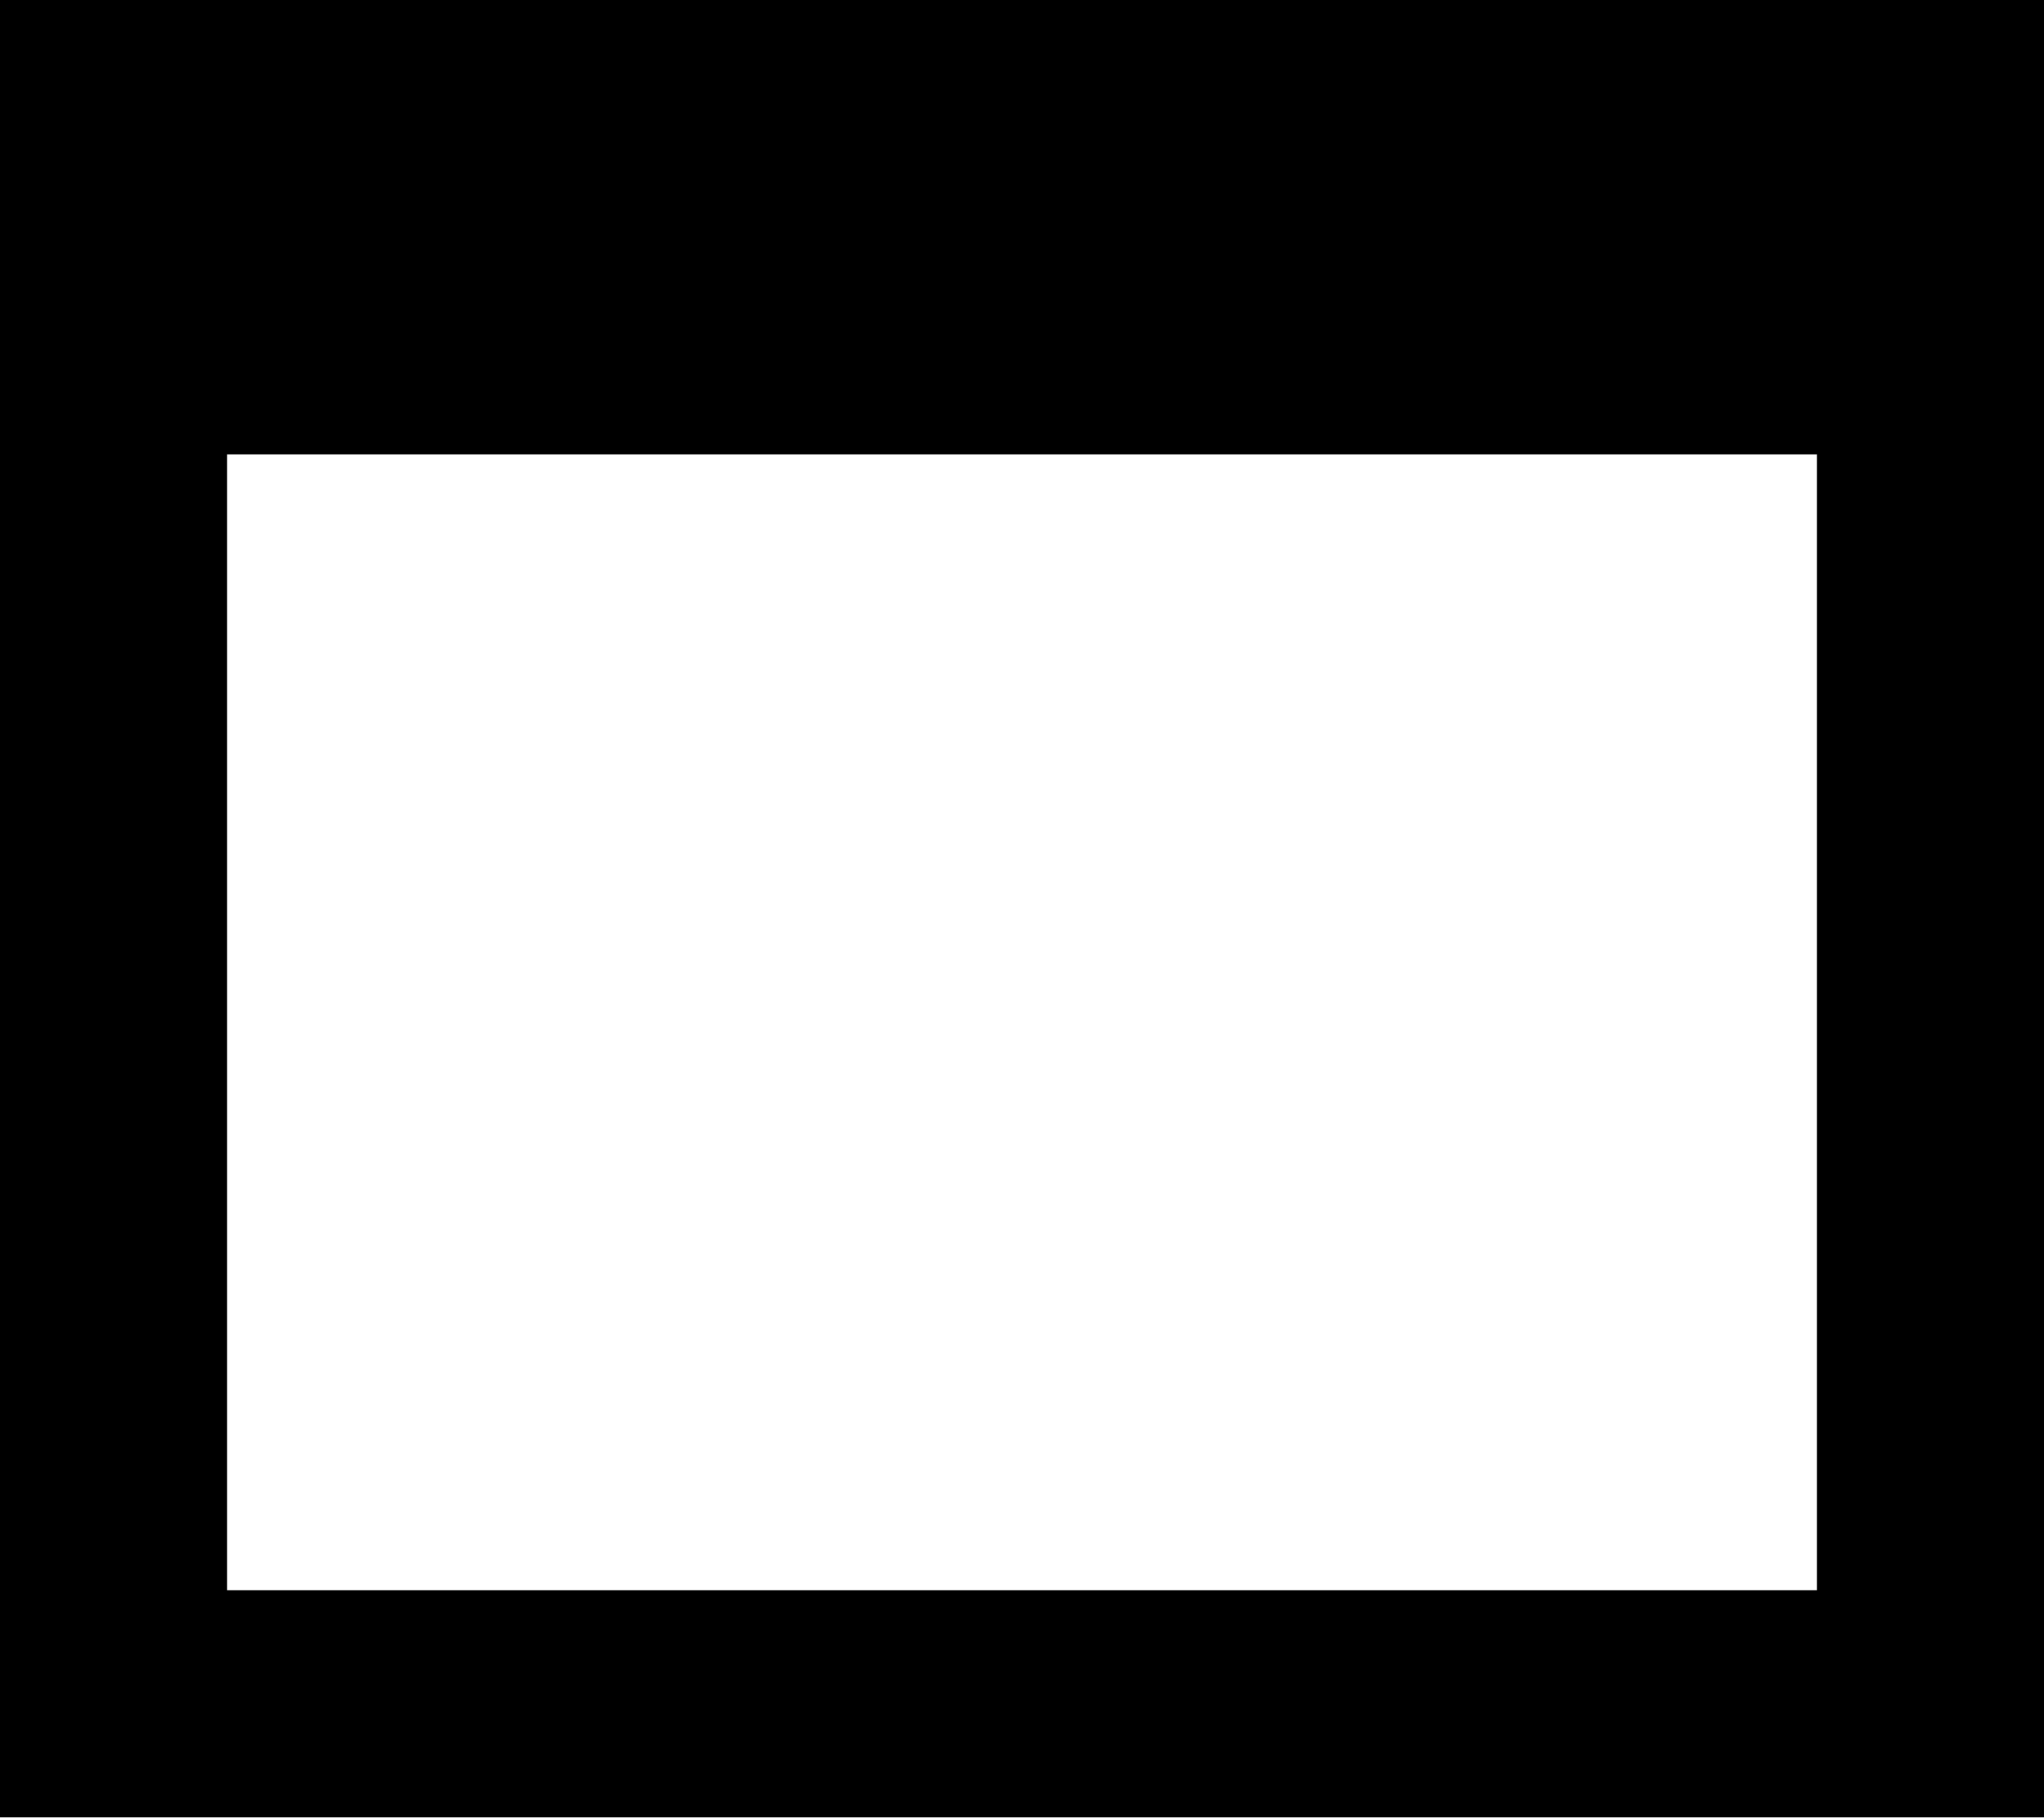
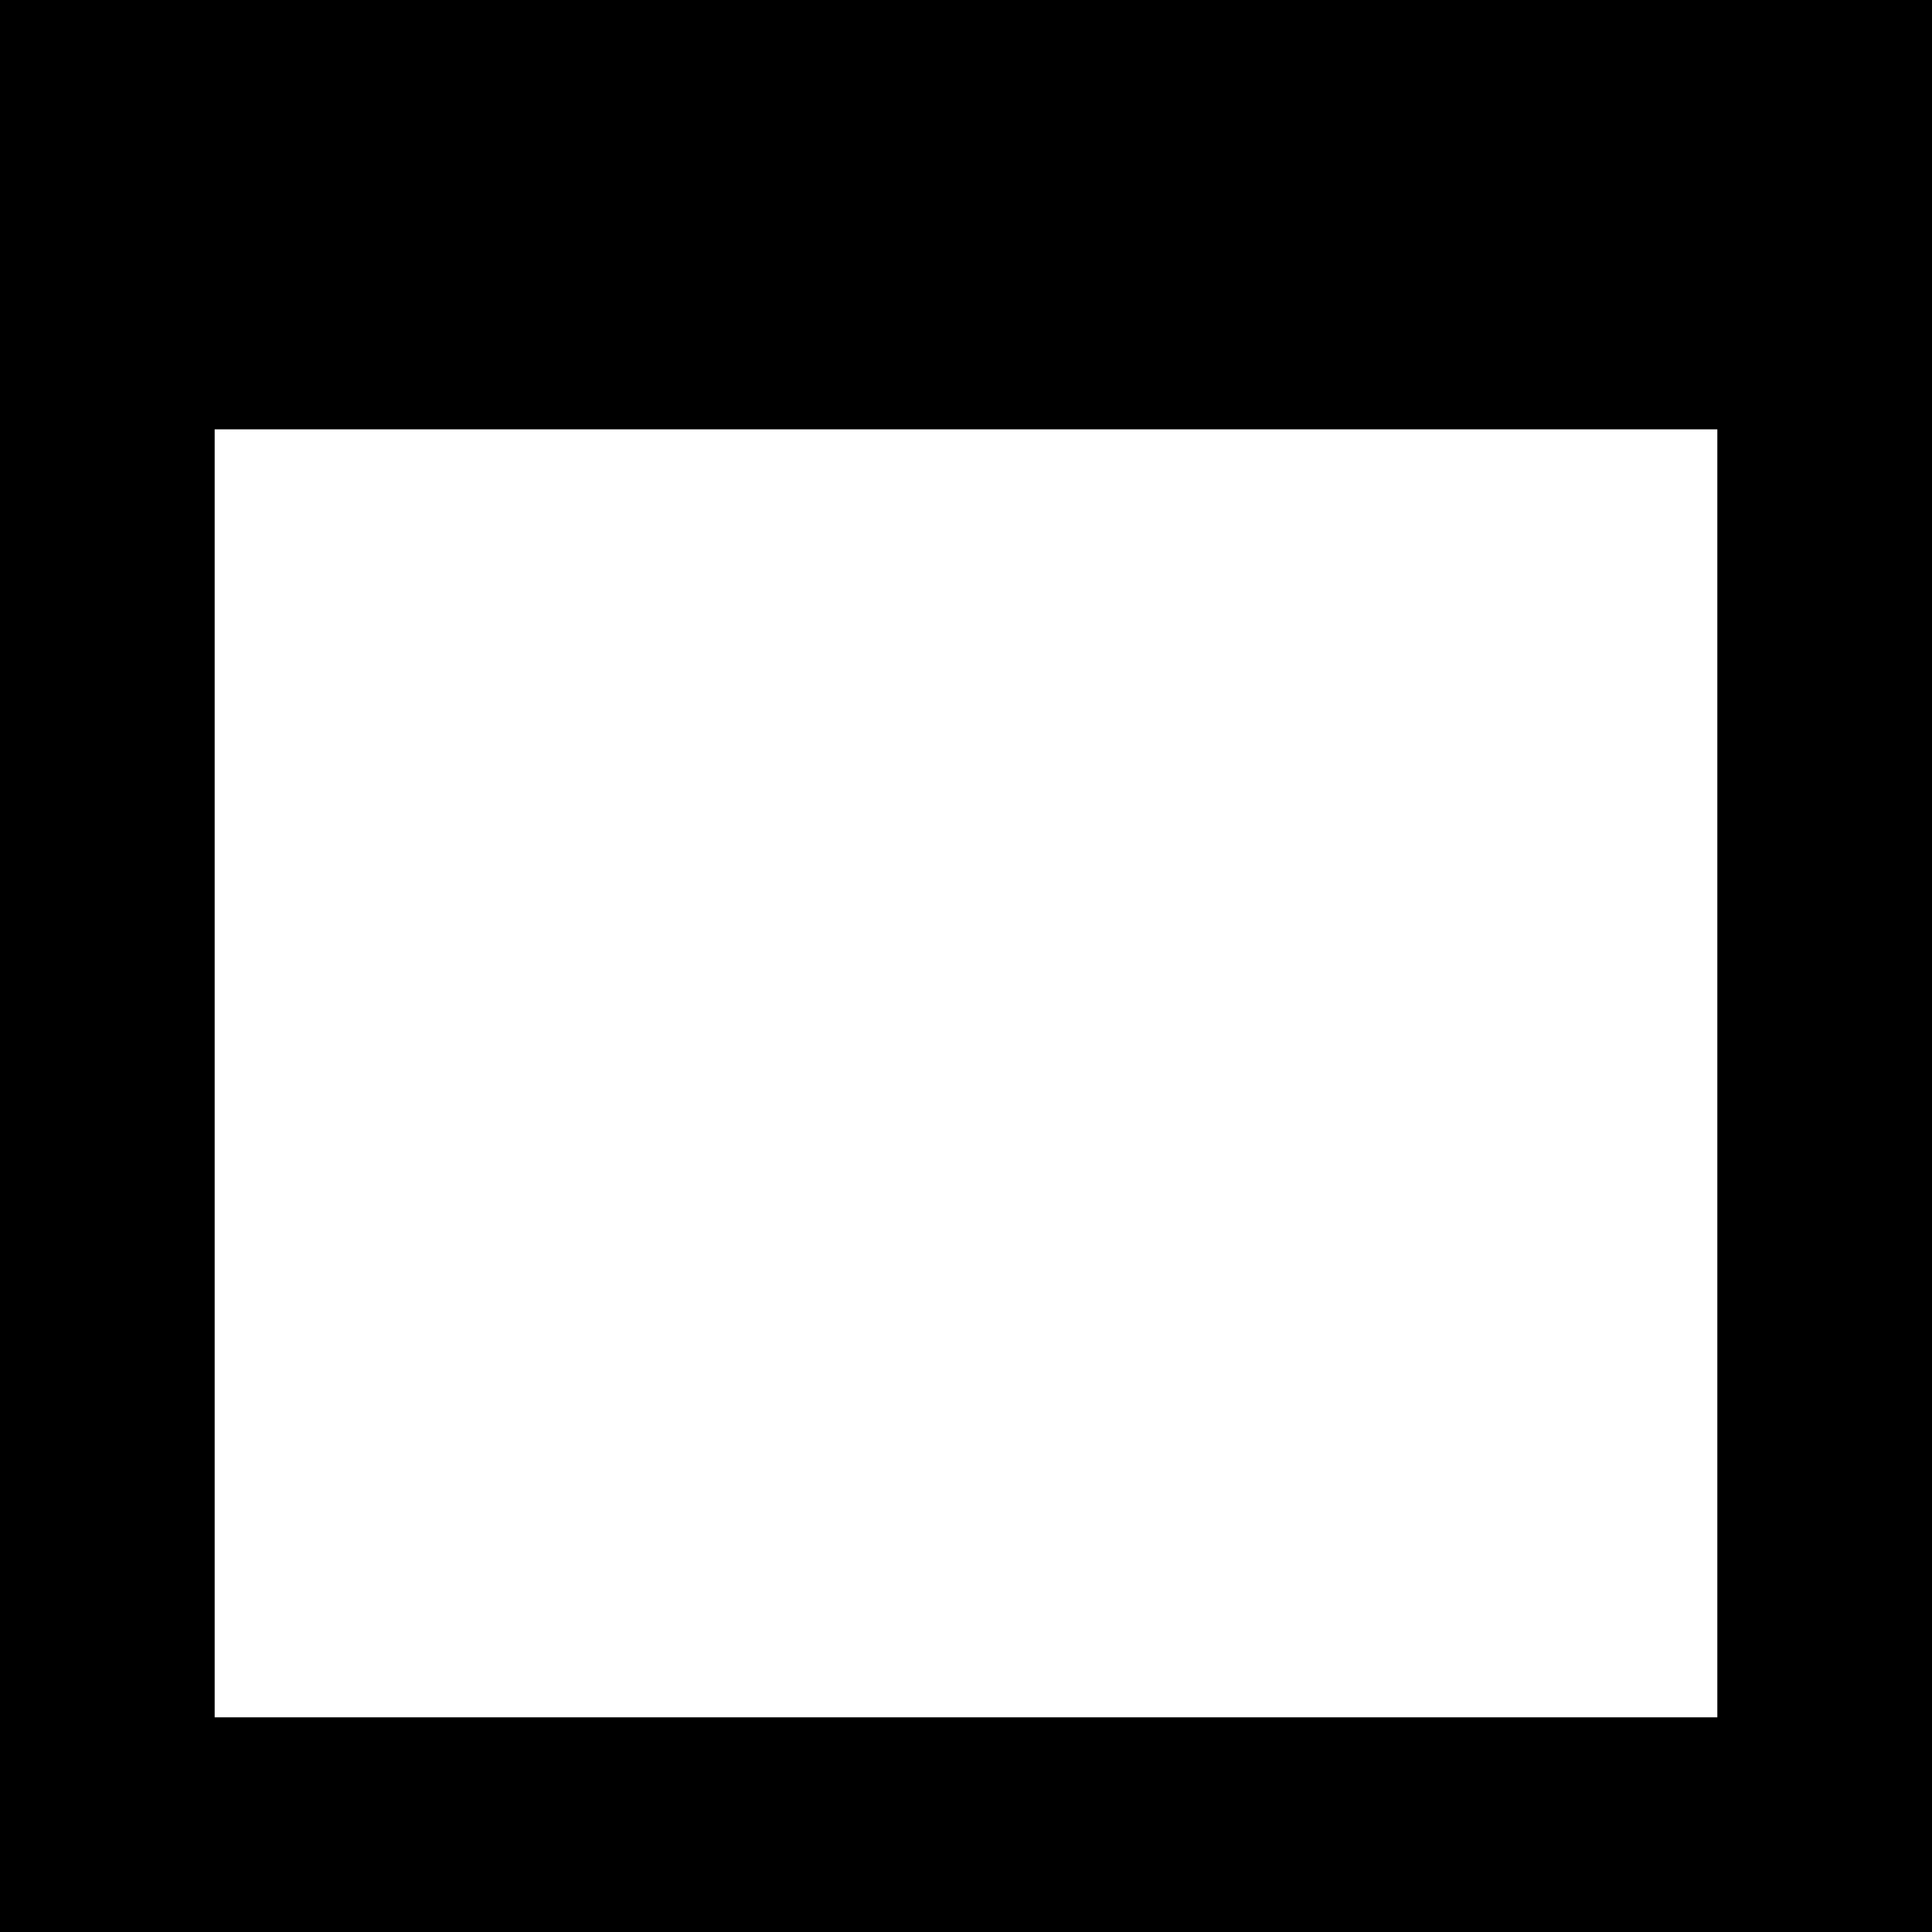
- <svg xmlns="http://www.w3.org/2000/svg" width="9" height="8" viewBox="0 0 9 8" fill="none">
-   <path fill-rule="evenodd" clip-rule="evenodd" d="M0 2V7V8H1H8H9V7V2V0H8H1H0V2ZM8 7V2H1V7H8Z" fill="black" />
+ <svg xmlns="http://www.w3.org/2000/svg" width="9" height="9" viewBox="0 0 9 9" fill="none">
+   <path fill-rule="evenodd" clip-rule="evenodd" d="M9 0H0V2V8V9H1H8H9V8V2V0ZM8 2H1V8H8V2Z" fill="black" />
</svg>
